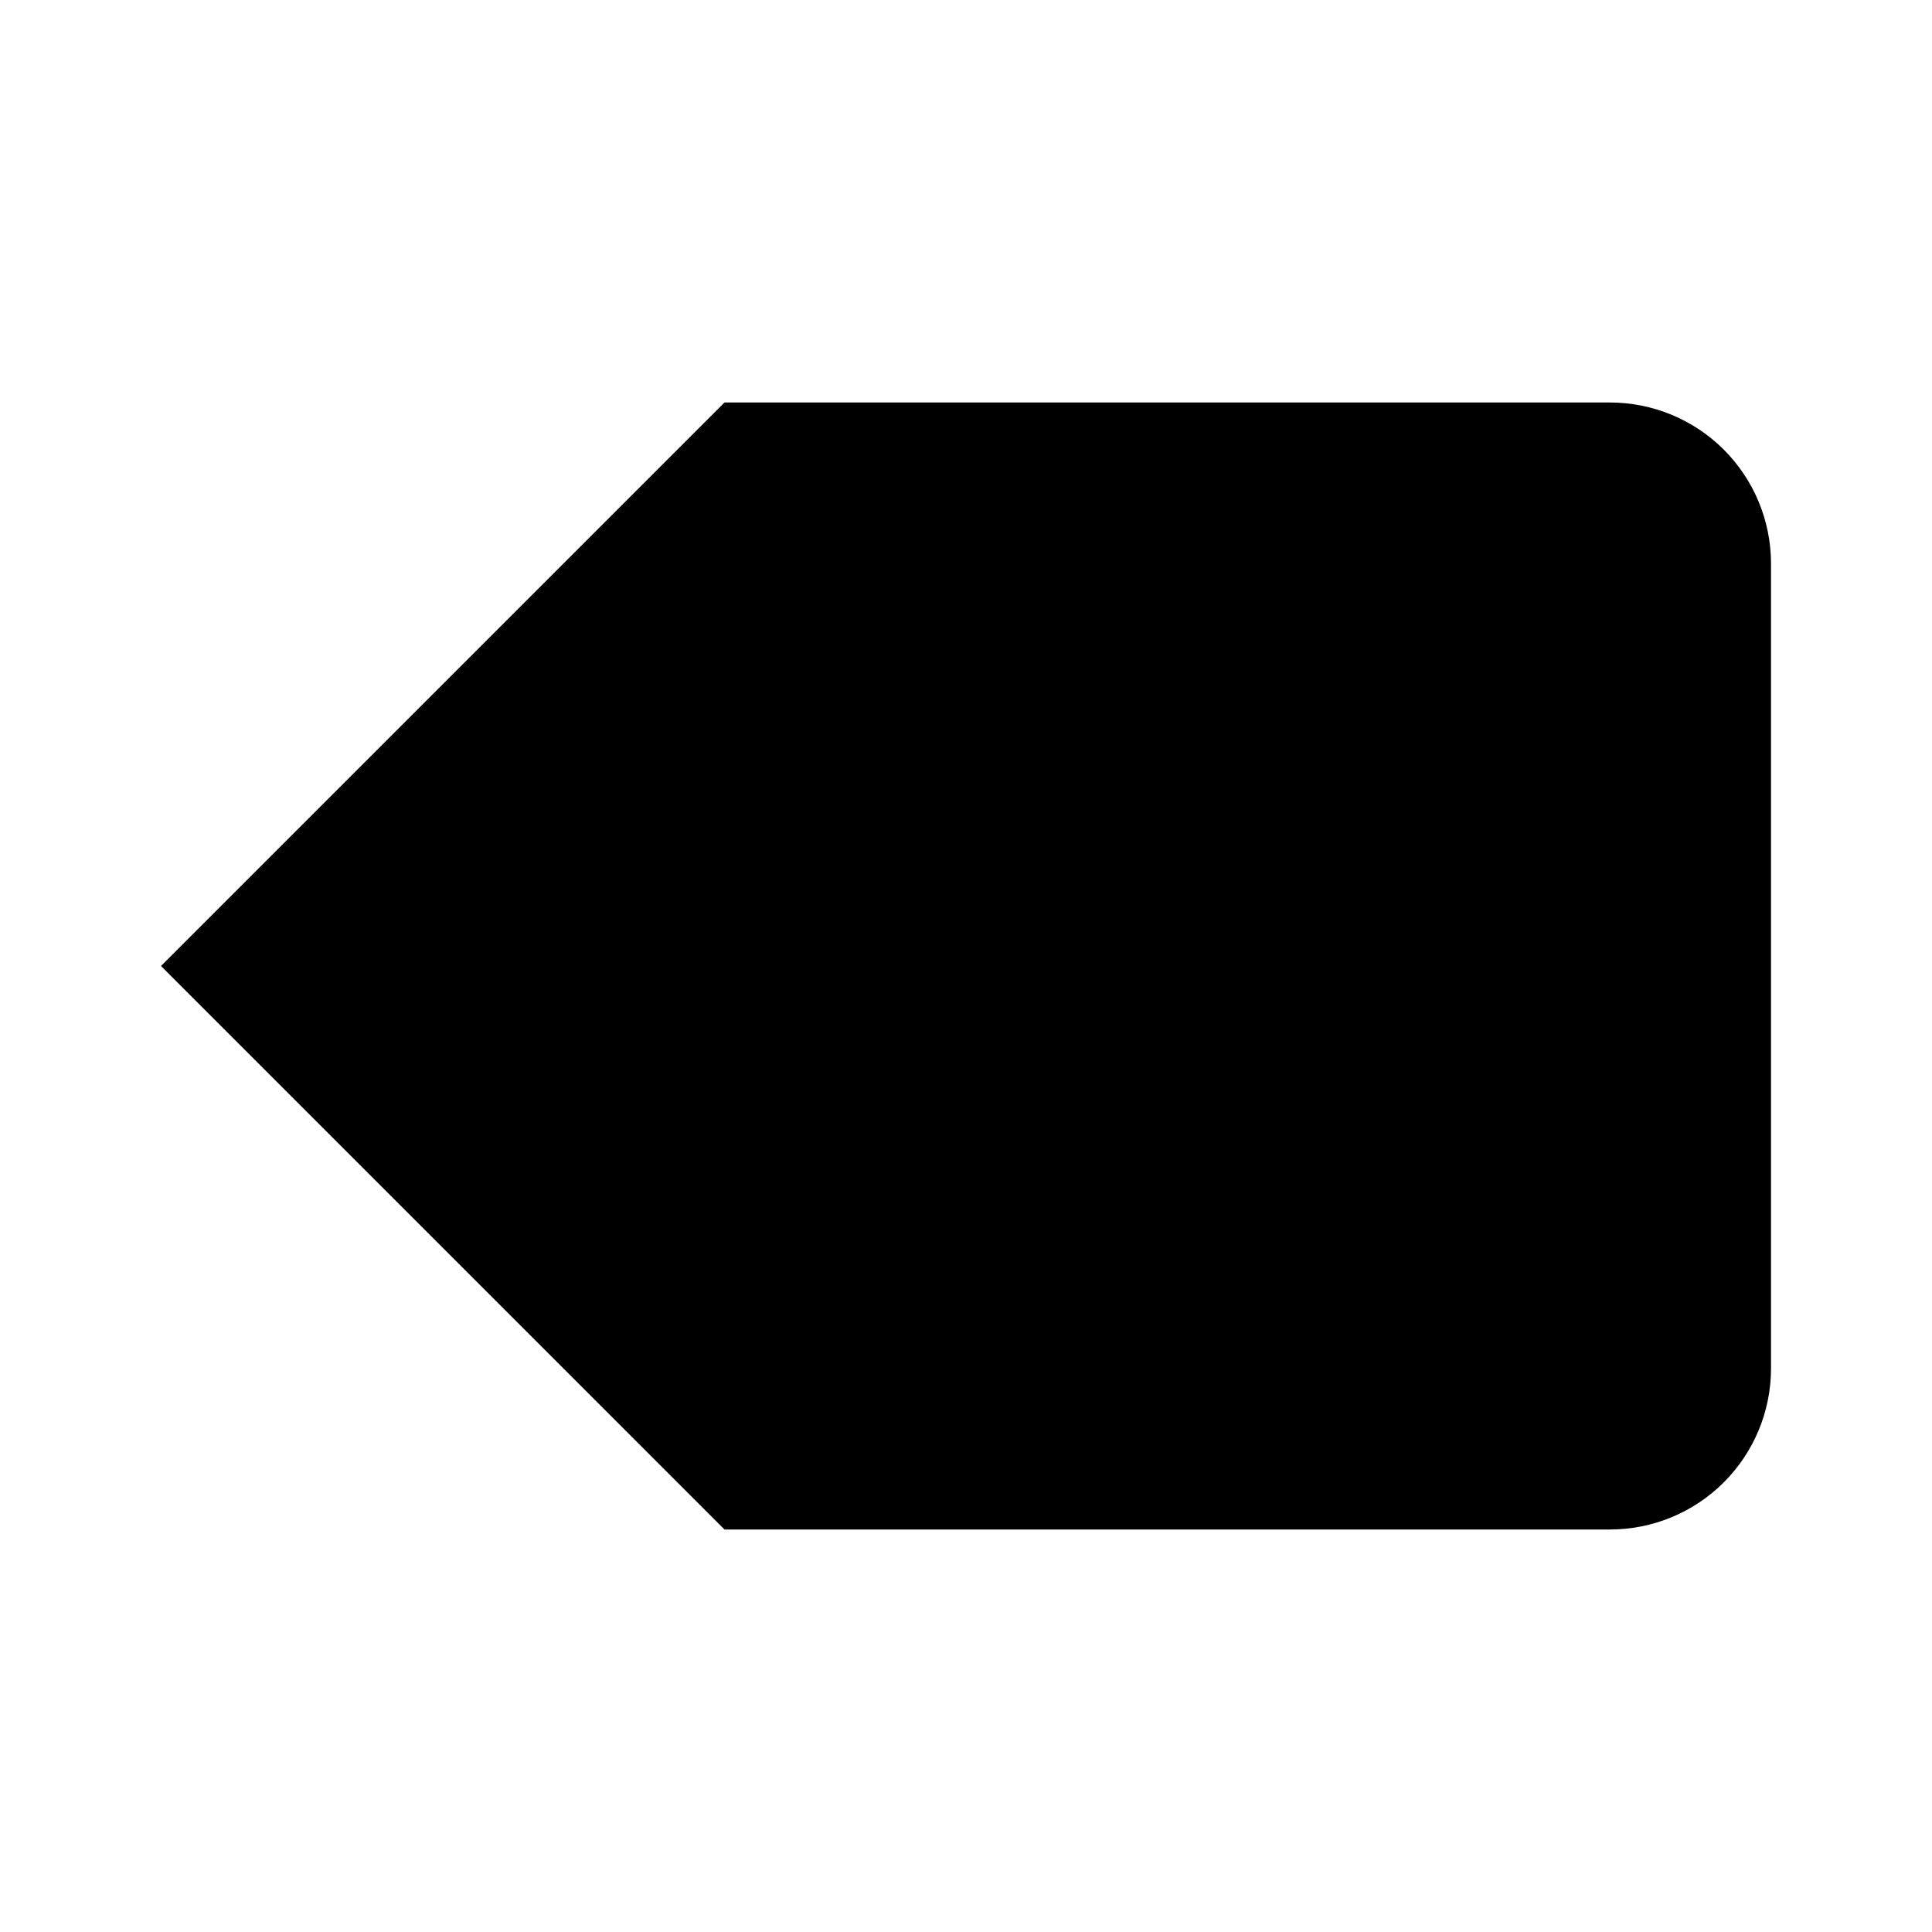
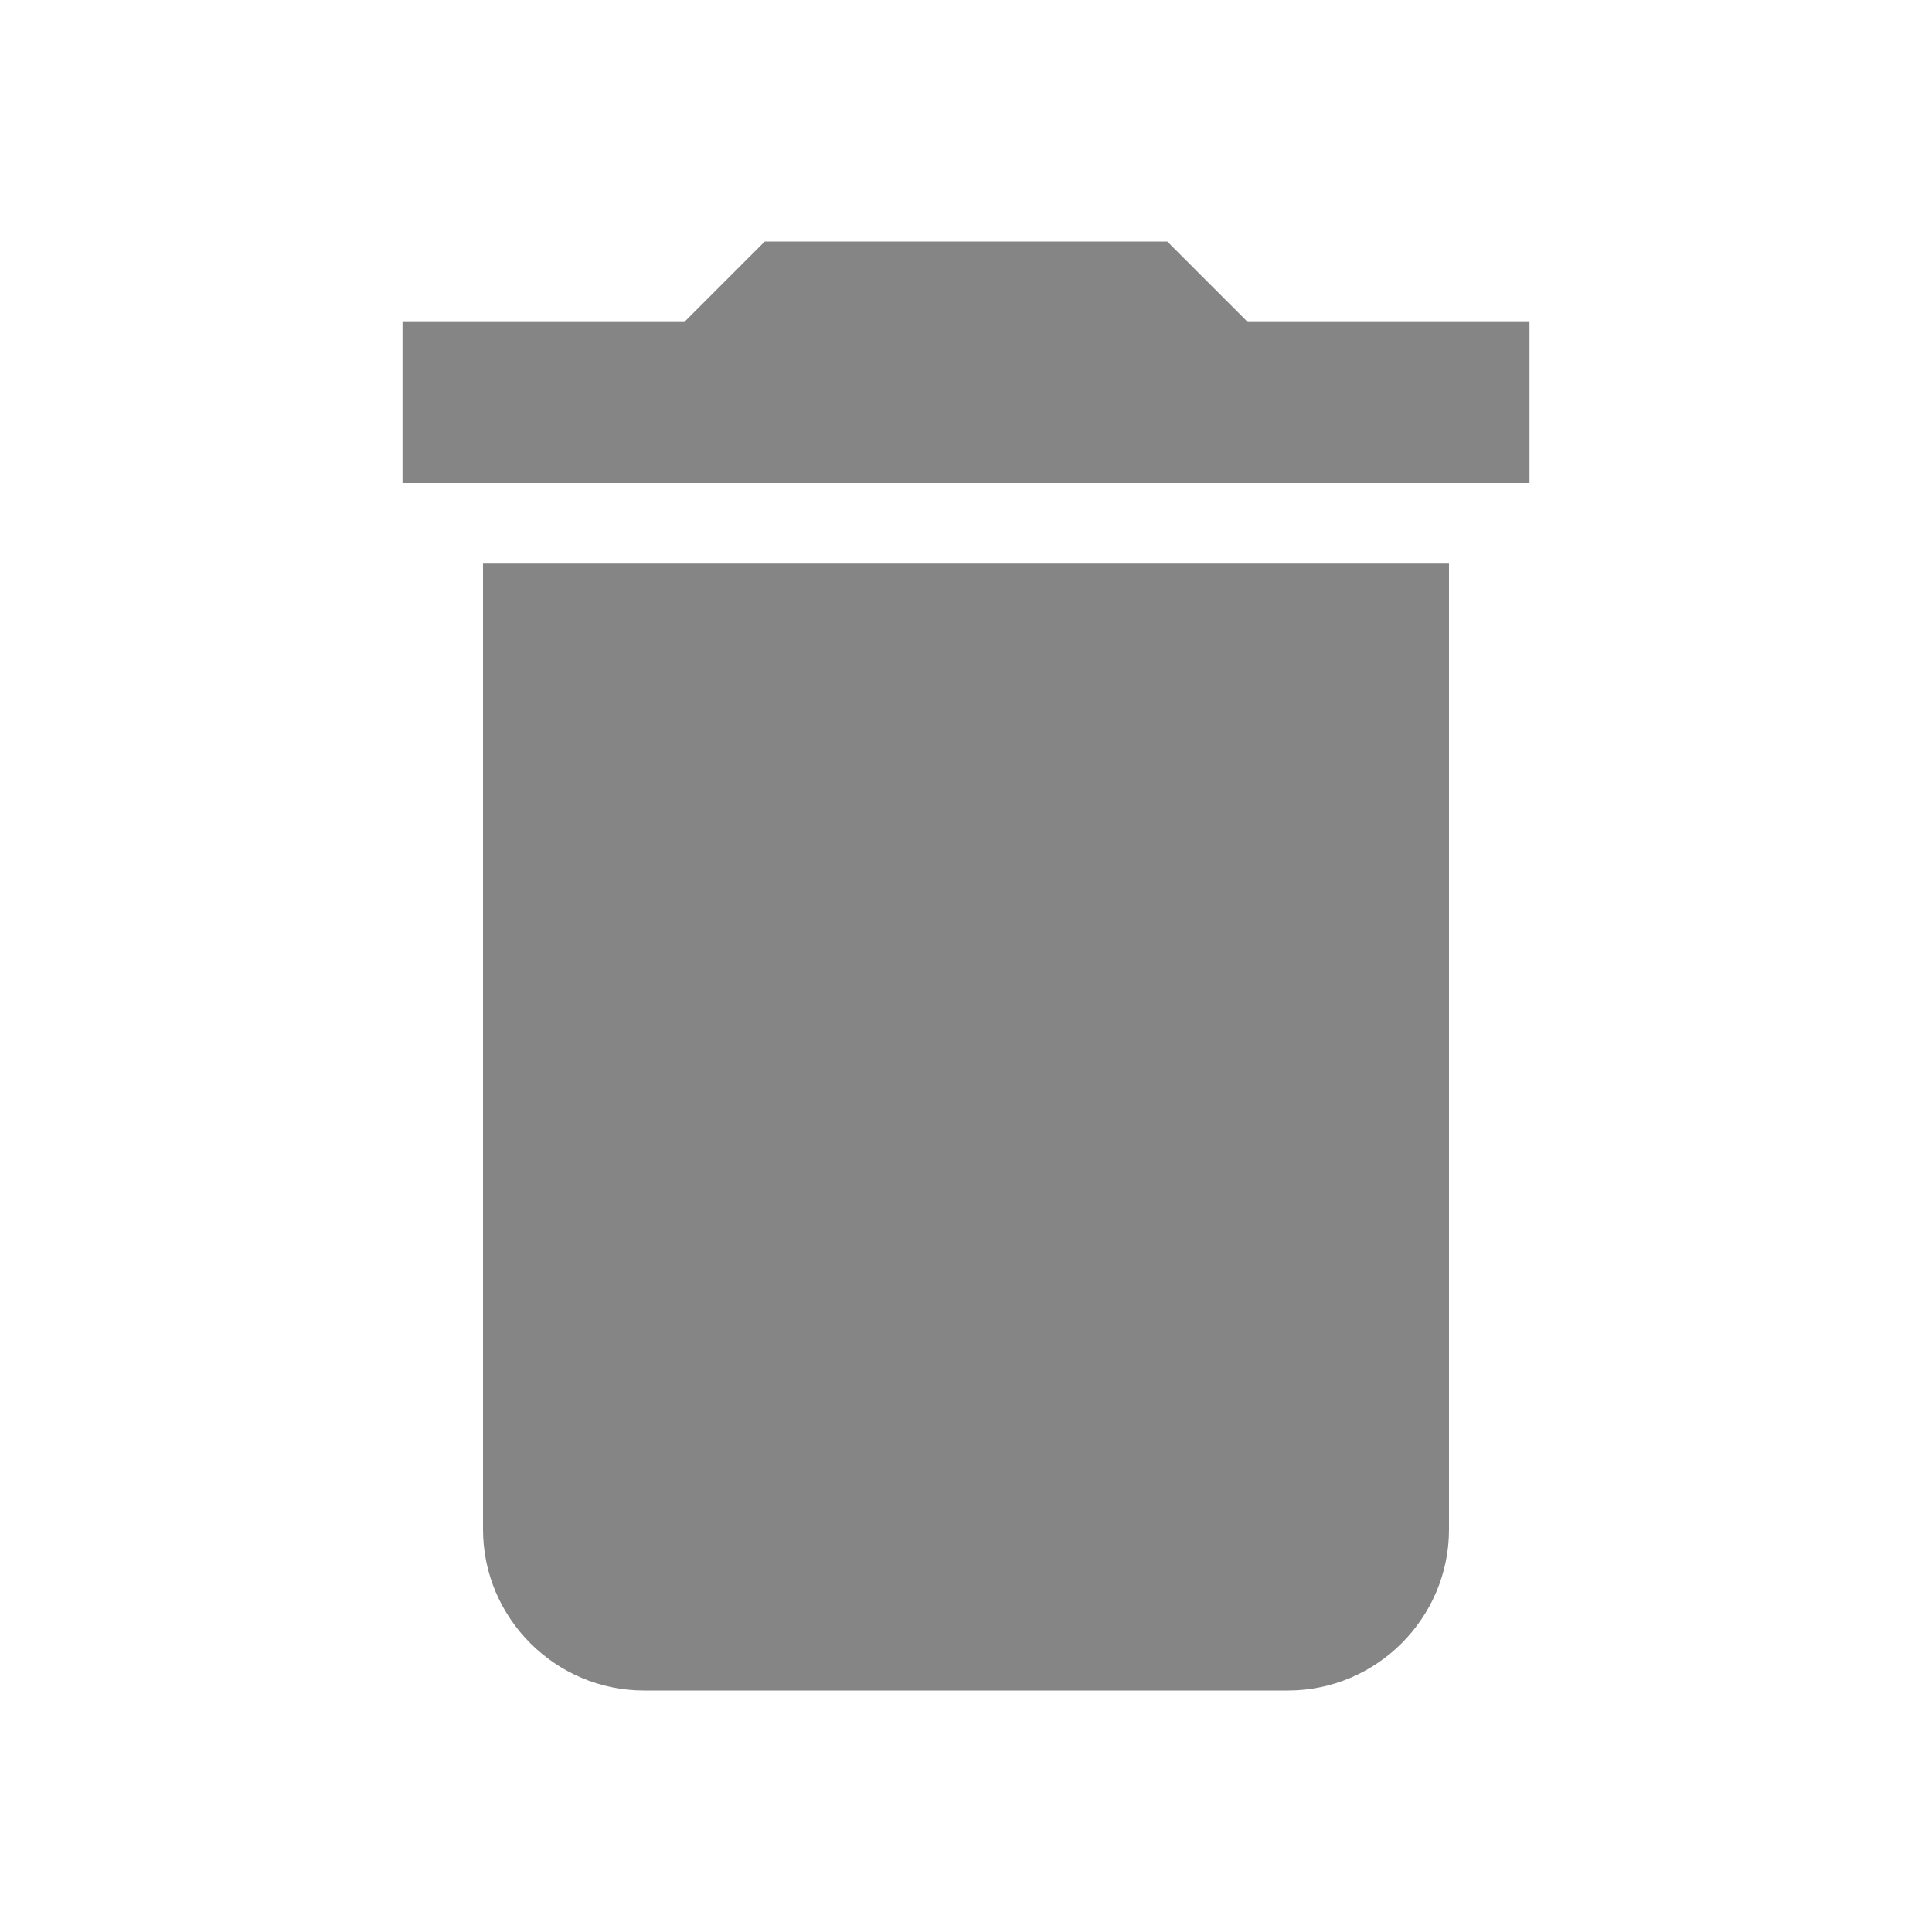
- <svg xmlns="http://www.w3.org/2000/svg" viewBox="0 0 24 24">
-   <path d="M20 5H9L2 12L9 19H20C20.53 19 21.039 18.789 21.414 18.414C21.789 18.039 22 17.53 22 17V7C22 6.47 21.789 5.961 21.414 5.586C21.039 5.211 20.53 5 20 5Z" stroke-width="2" stroke-linecap="round" stroke-linejoin="round" />
-   <path d="M18 9L12 15" stroke-width="2" stroke-linecap="round" stroke-linejoin="round" />
-   <path d="M12 9L18 15" stroke-width="2" stroke-linecap="round" stroke-linejoin="round" />
+ <svg xmlns="http://www.w3.org/2000/svg" viewBox="0 0 24 24" fill="#858585">
+   <path d="M0 0h24v24H0z" fill="none" />
+   <path d="M6 19c0 1.1.9 2 2 2h8c1.1 0 2-.9 2-2V7H6v12zM19 4h-3.5l-1-1h-5l-1 1H5v2h14V4z" />
</svg>
